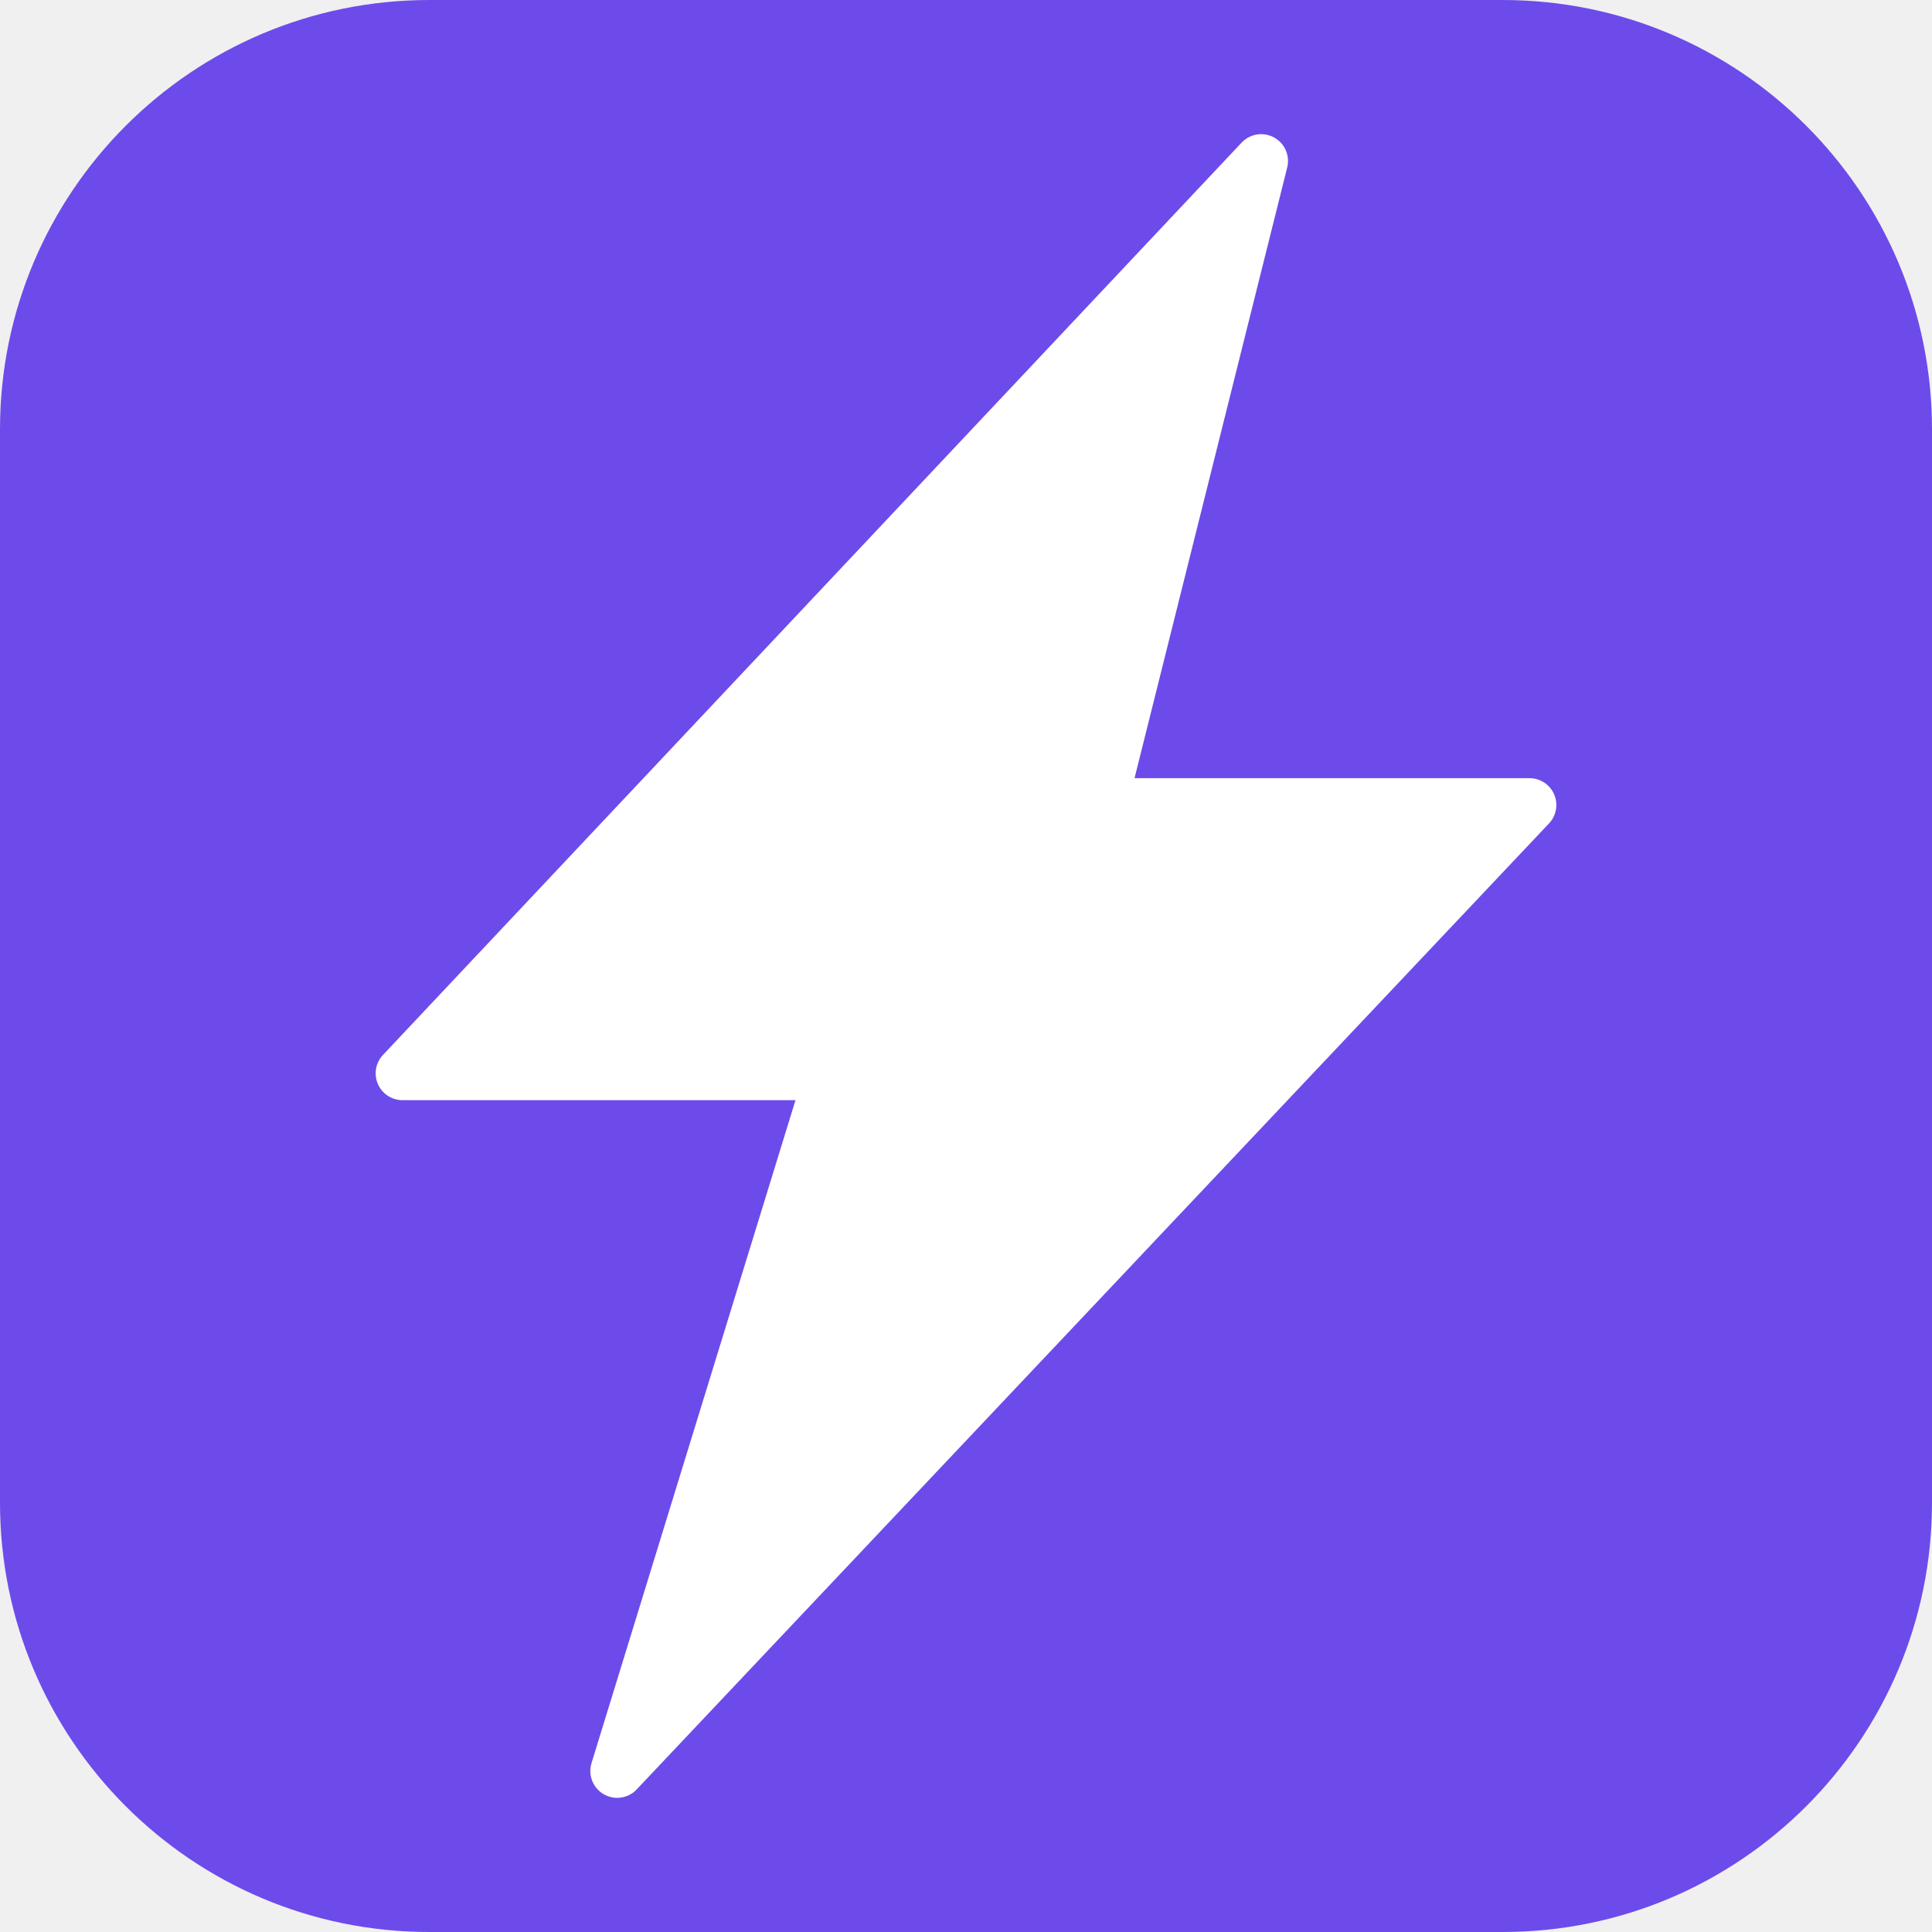
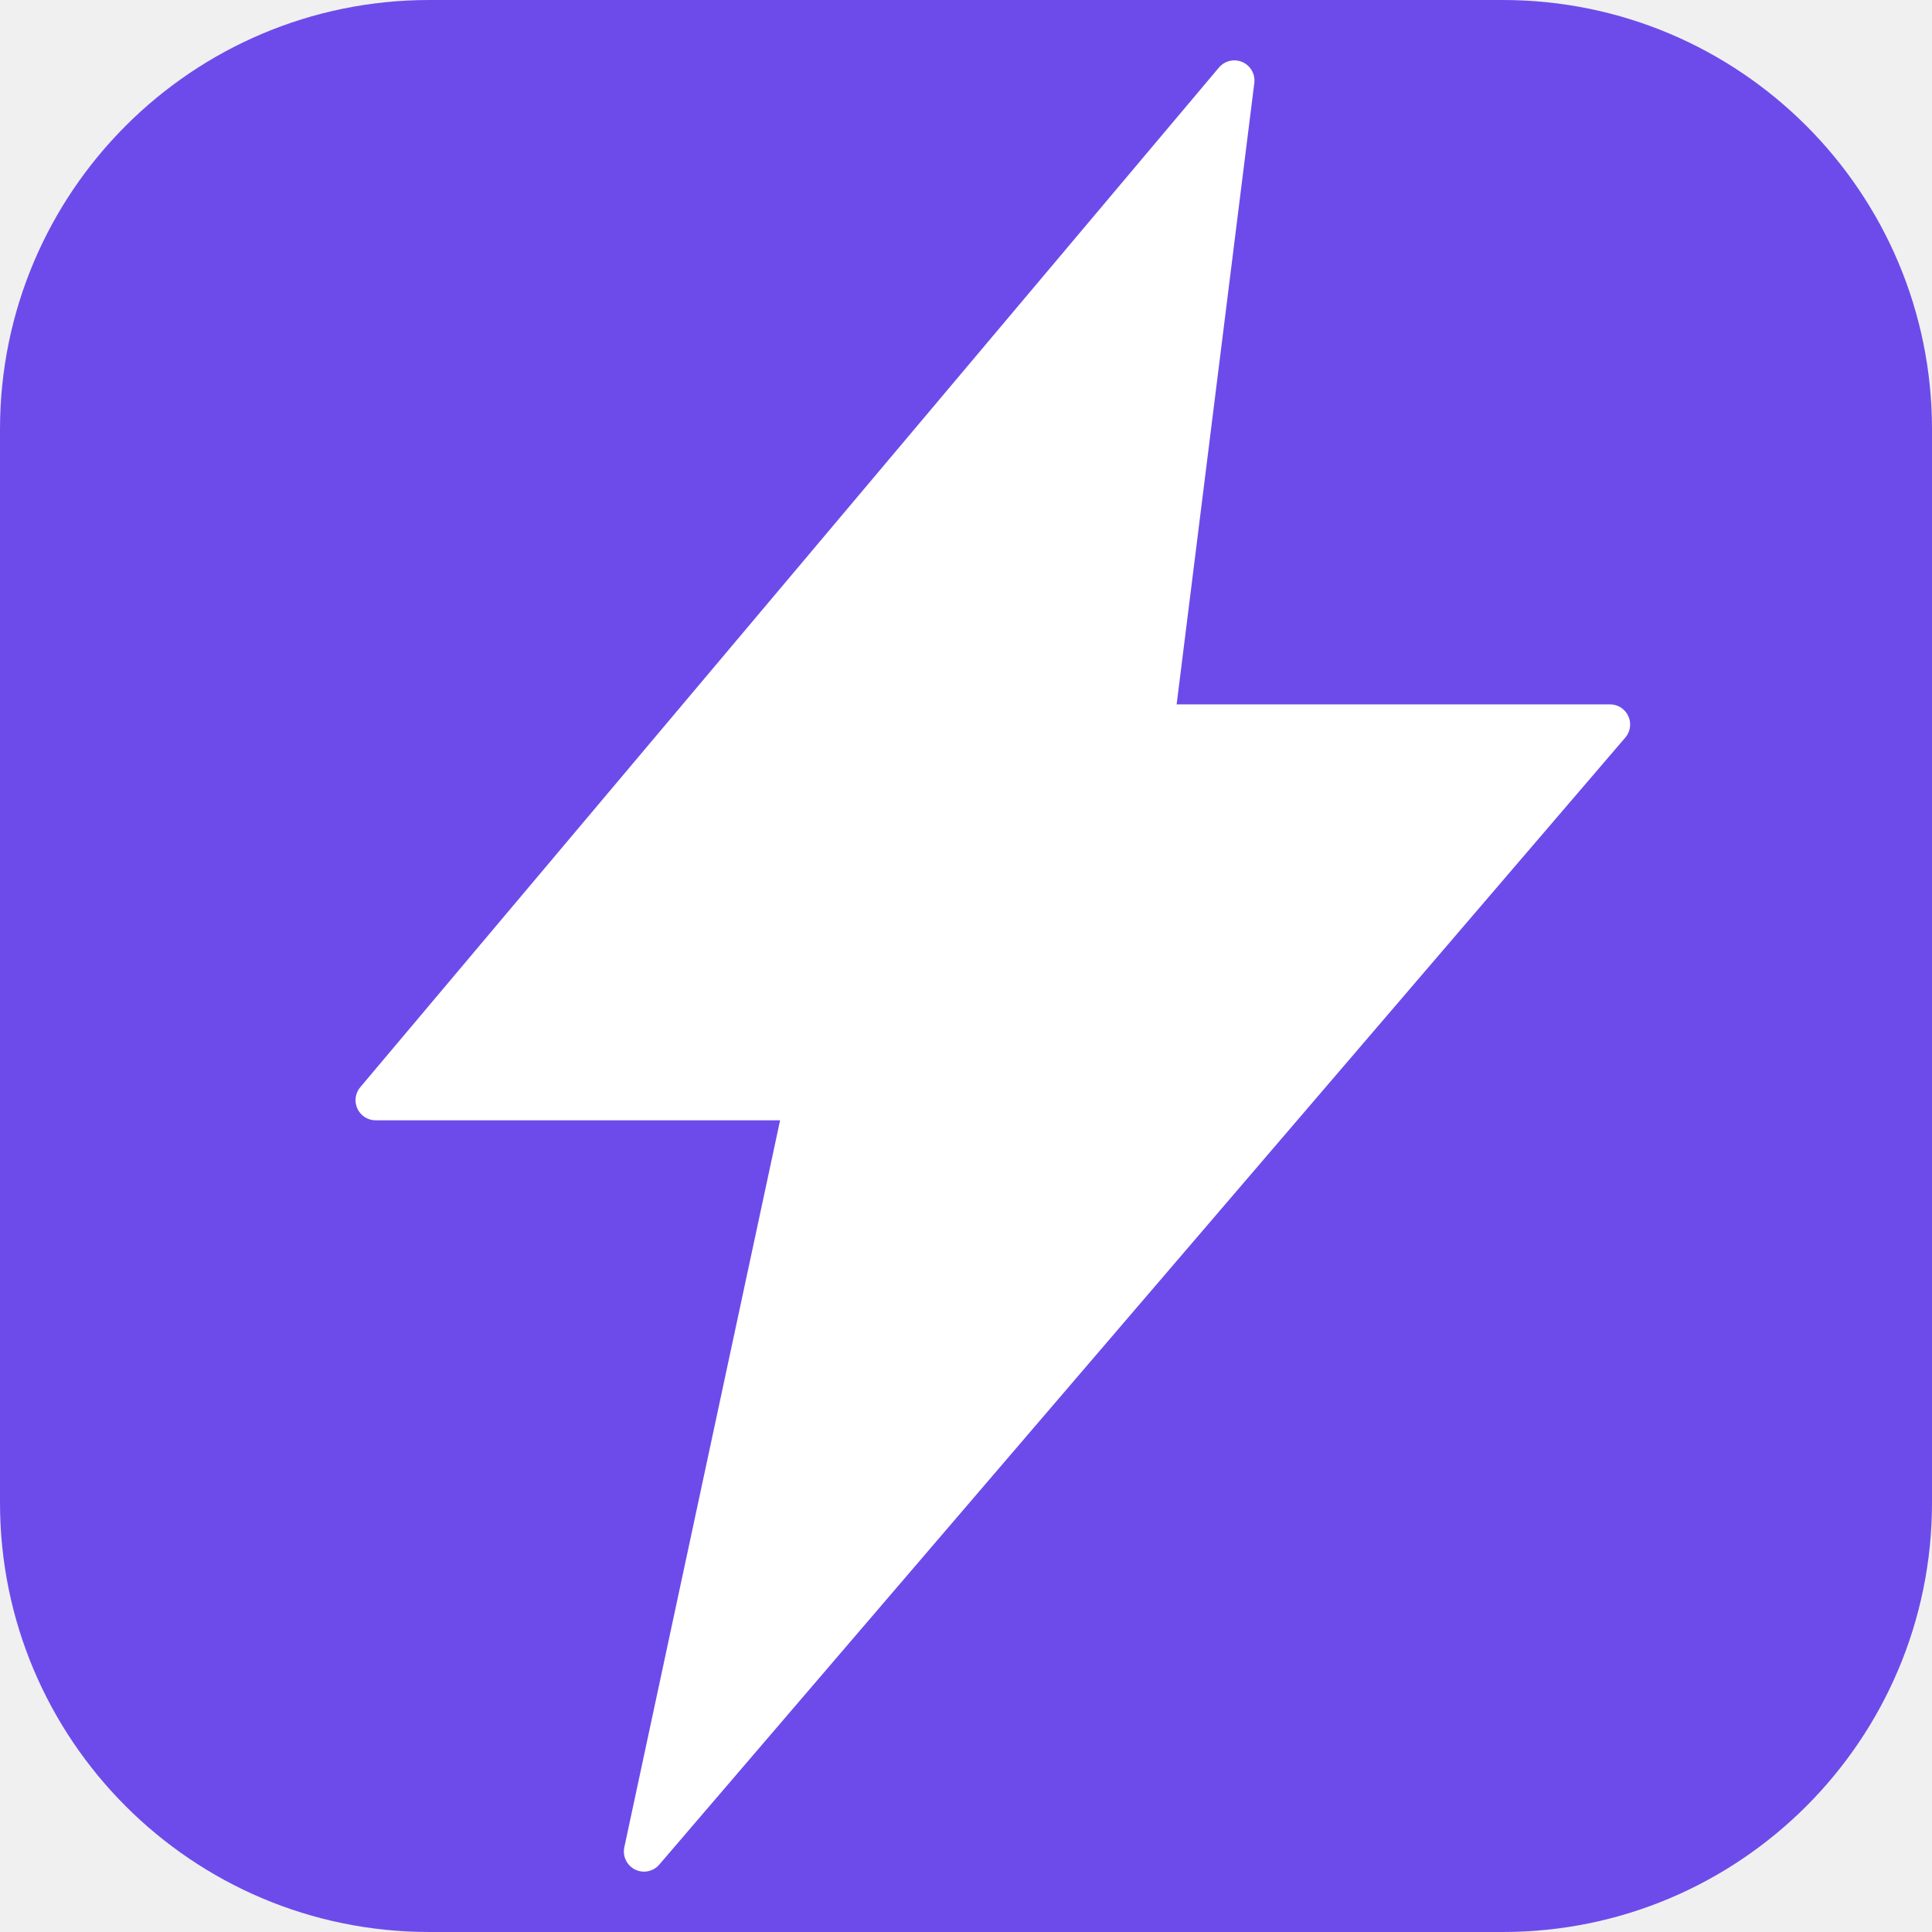
<svg xmlns="http://www.w3.org/2000/svg" viewBox="0 0 72 72" width="72" height="72">
  <rect width="72" height="72" rx="16" fill="#6d4bea" />
-   <path d="M47 6 L15 40 L31 40 L23 66 L57 30 L41 30 Z" fill="#fff" stroke="#fff" stroke-width="2" stroke-linejoin="round" />
+   <path d="M46 3 L14 41 L30 41 L24 69 L60 27 L43 27 Z" fill="#fff" stroke="#fff" stroke-width="1.5" stroke-linejoin="round" />
</svg>
